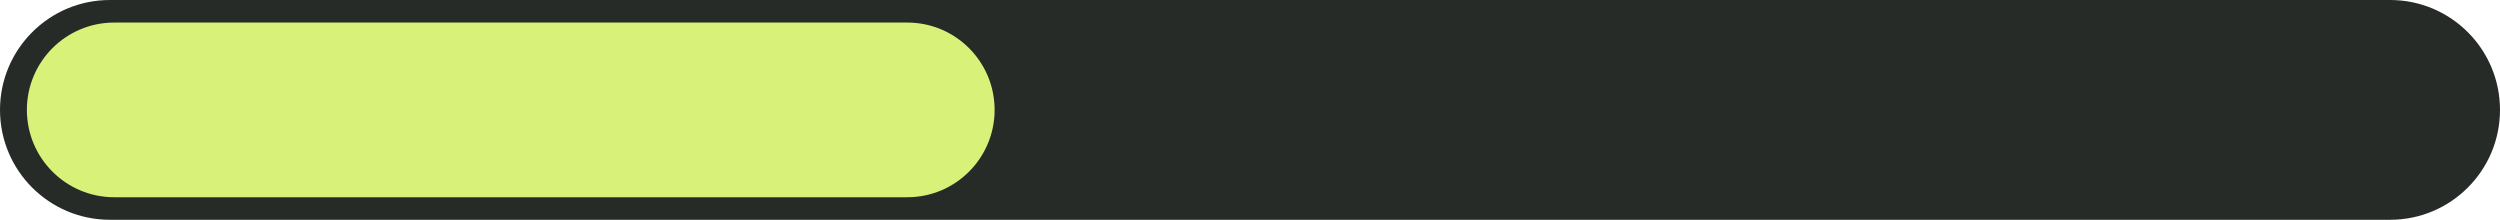
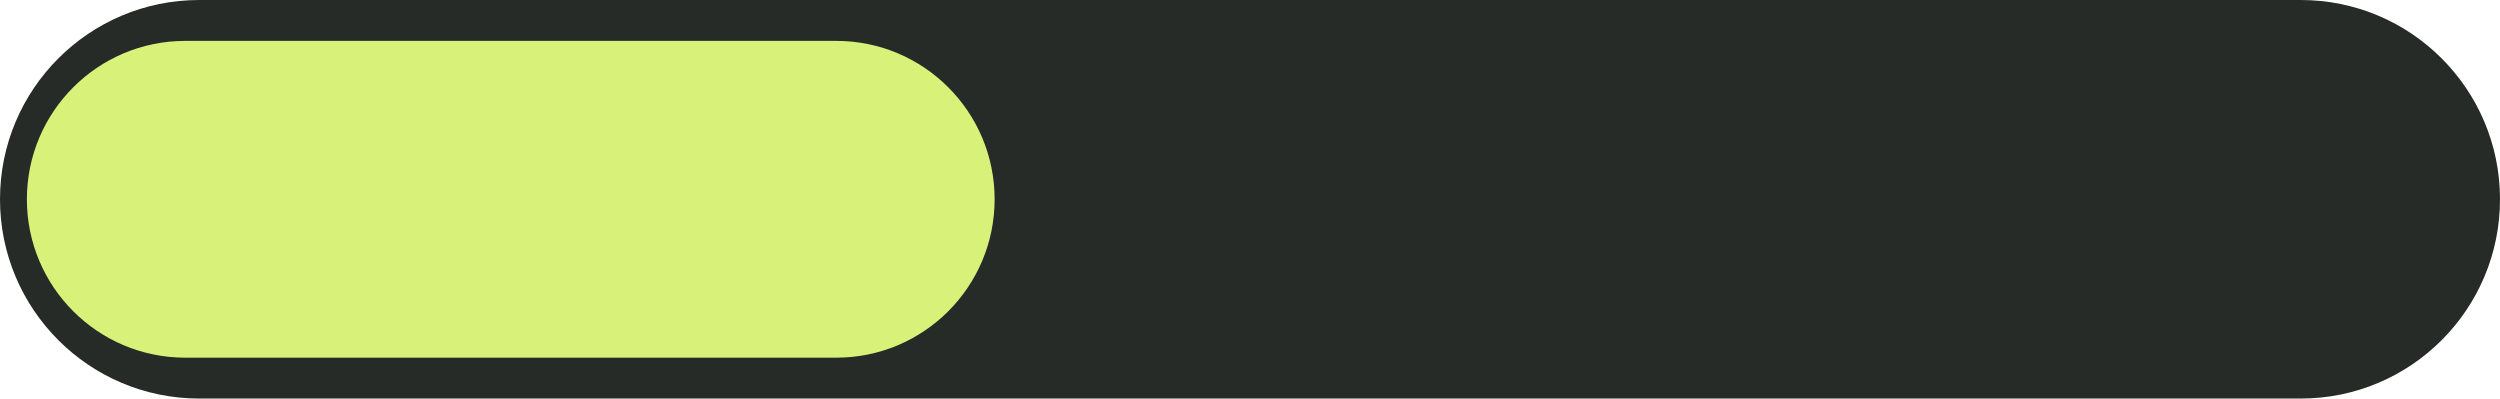
- <svg xmlns="http://www.w3.org/2000/svg" width="273" height="24" viewBox="0 0 273 24" fill="none">
-   <path d="M0 12C0 5.373 5.373 0 12 0H261C267.627 0 273 5.373 273 12V12C273 18.627 267.627 24 261 24H12C5.373 24 0 18.627 0 12V12Z" fill="#272B28" />
-   <rect x="2.935" y="2.462" width="105.677" height="19.077" rx="9.538" fill="#D7F179" />
+ <svg xmlns="http://www.w3.org/2000/svg" width="207" height="33" viewBox="0 0 207 33" fill="none">
+   <path d="M0 16.5C0 7.387 7.387 0 16.5 0H190.5C199.613 0 207 7.387 207 16.5V16.5C207 25.613 199.613 33 190.5 33H16.5C7.387 33 0 25.613 0 16.5V16.5Z" fill="#272B28" />
+   <rect x="2.226" y="3.385" width="80.129" height="26.231" rx="13.115" fill="#D7F179" />
</svg>
